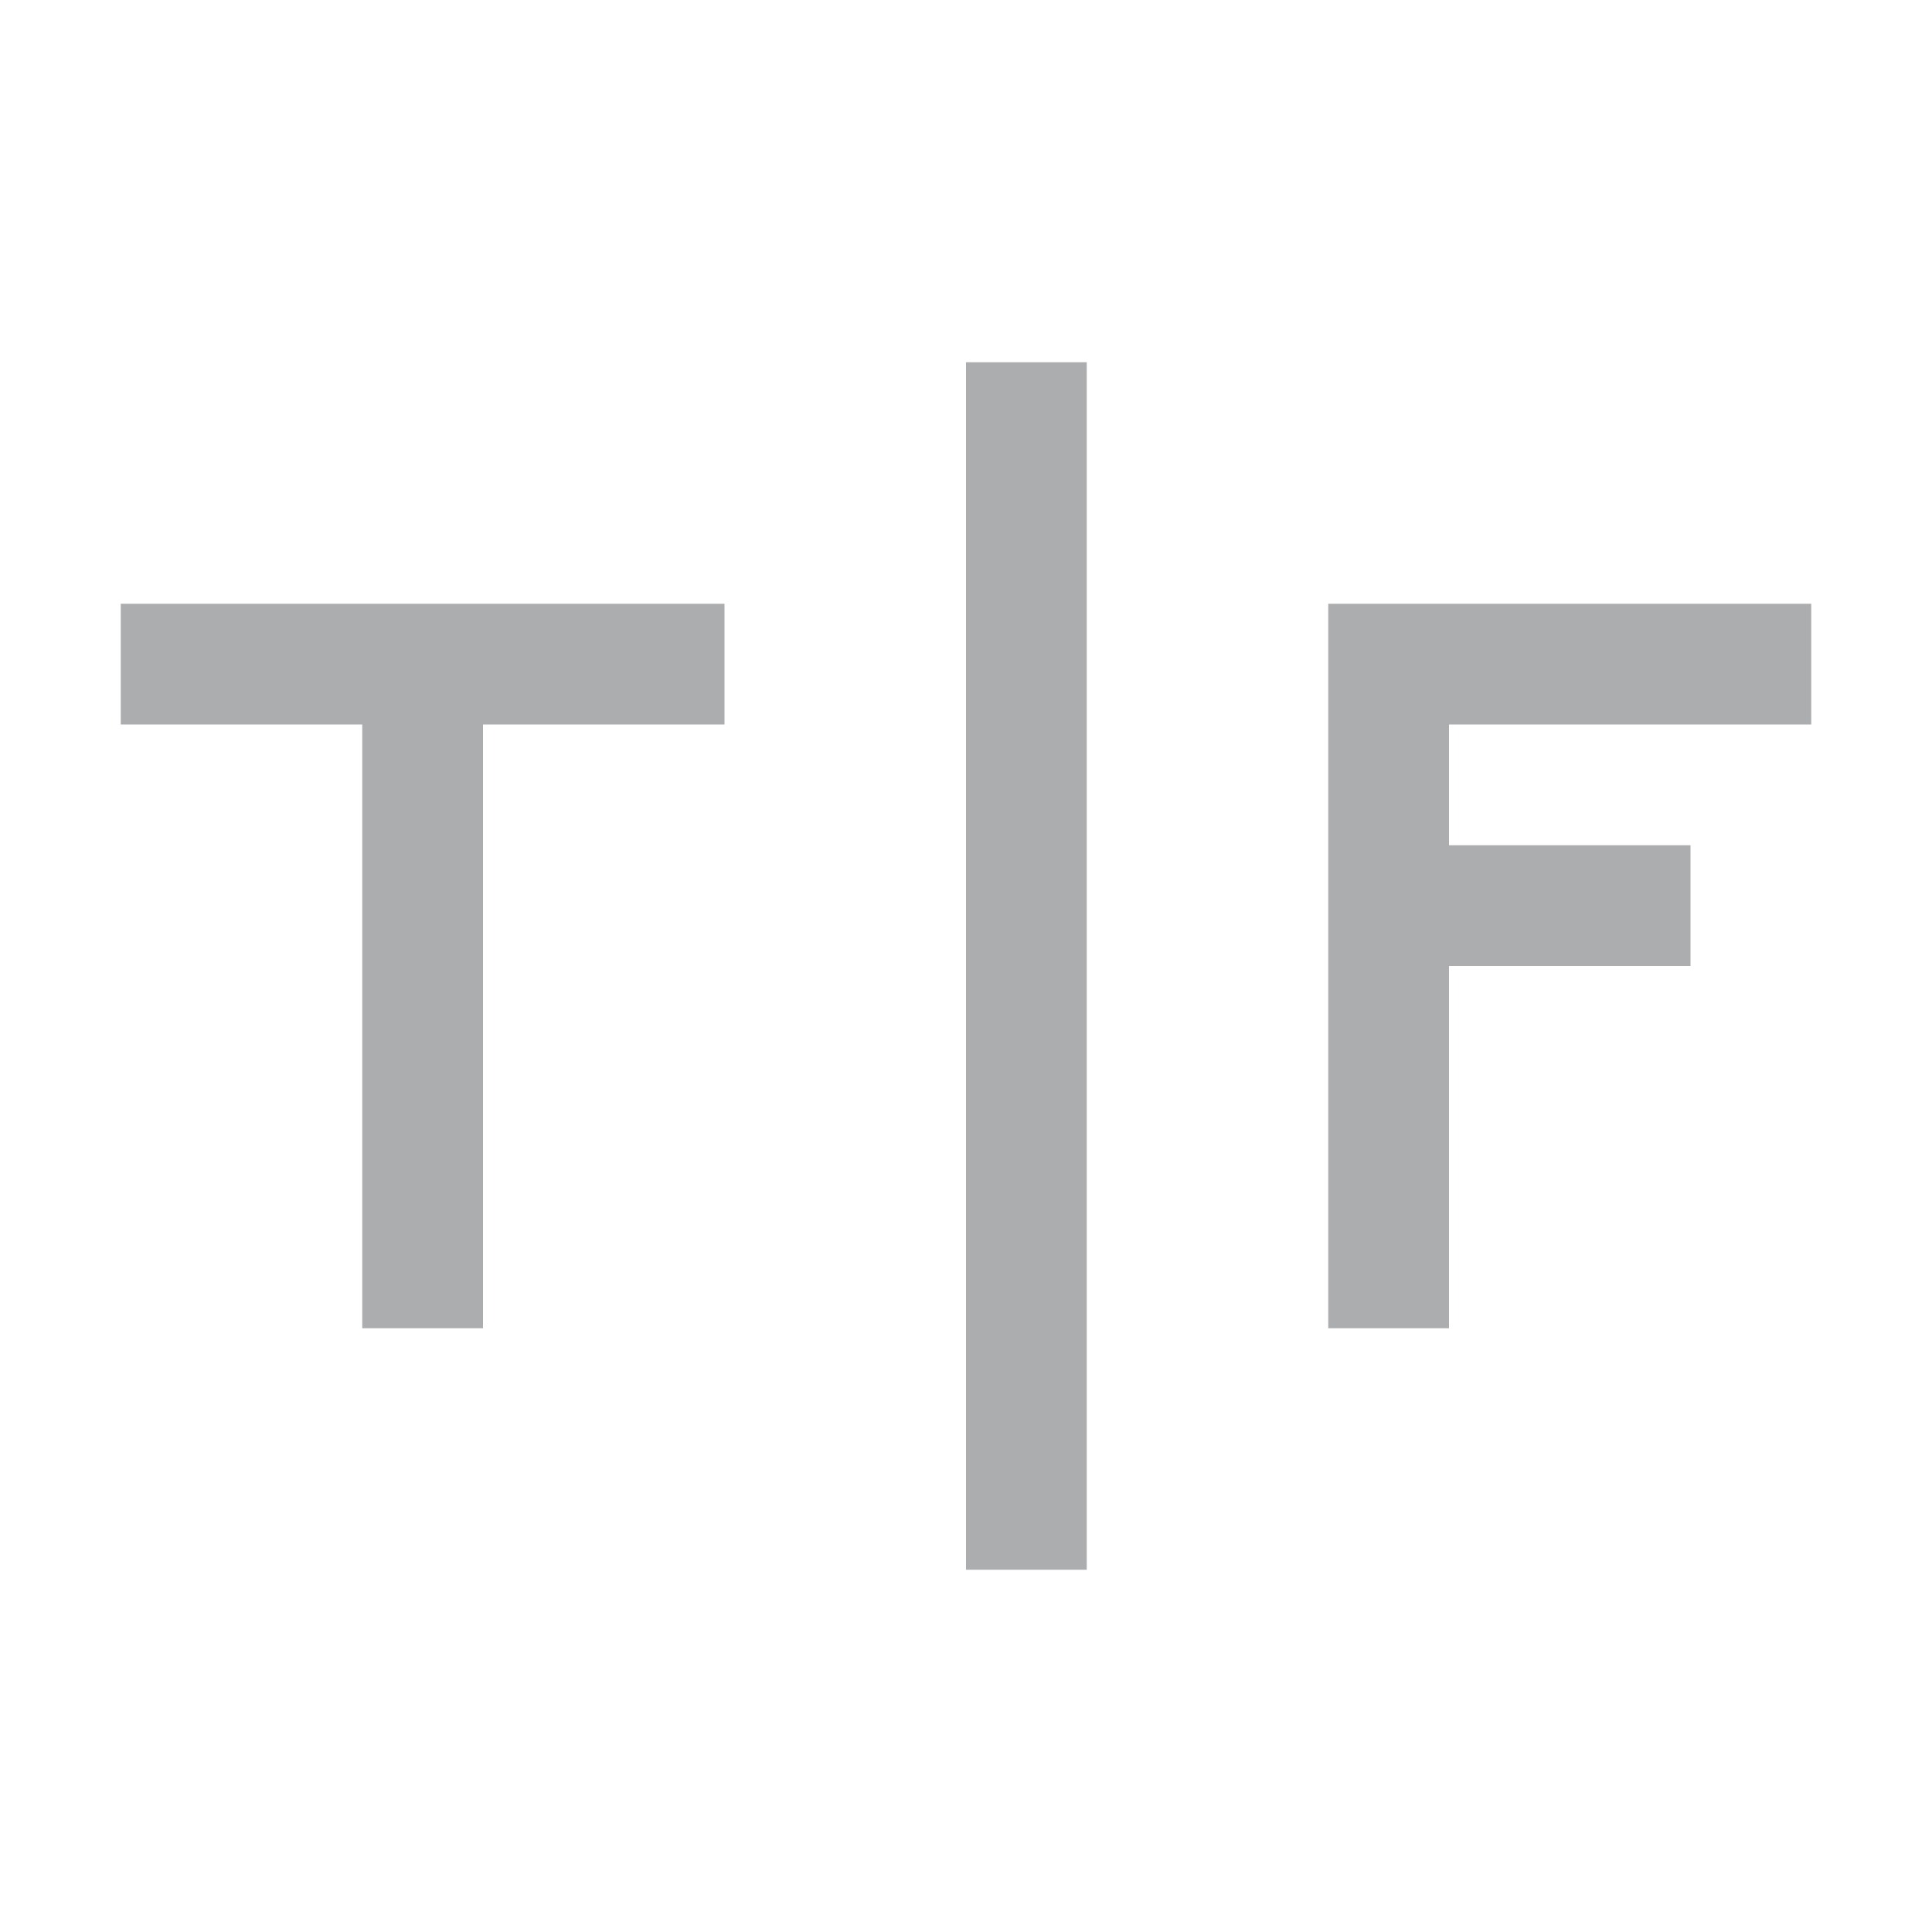
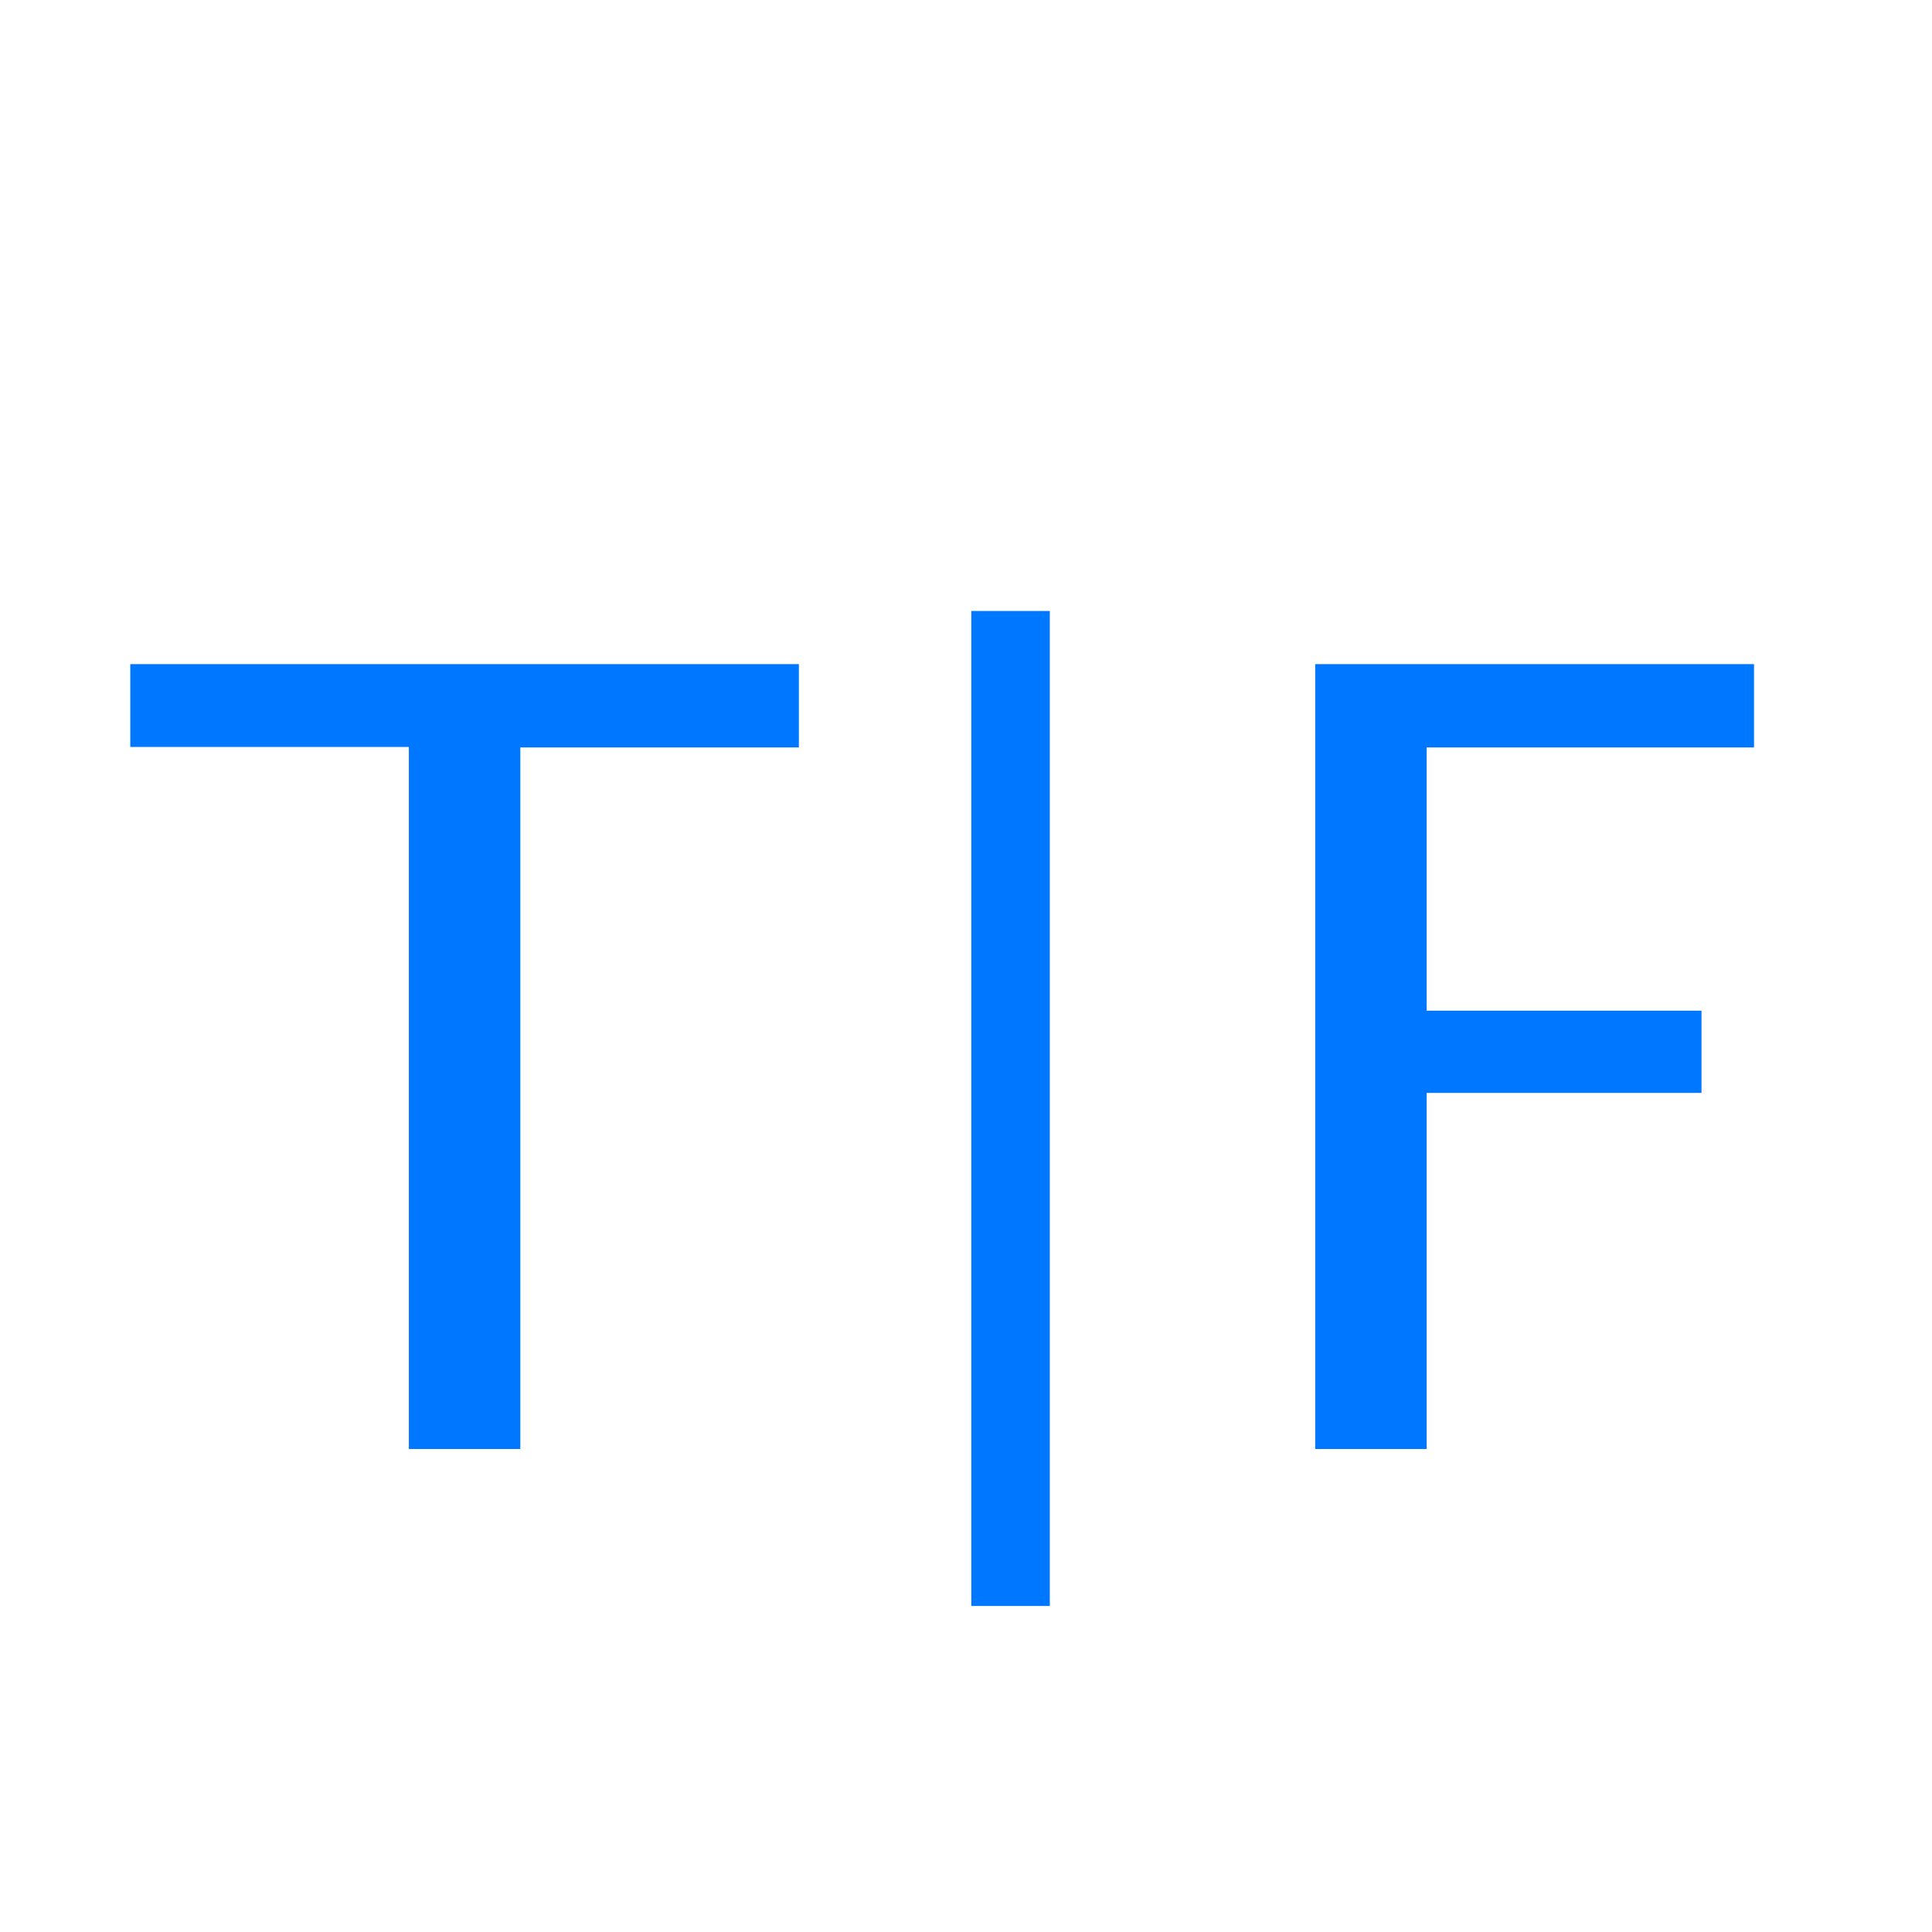
- <svg xmlns="http://www.w3.org/2000/svg" id="Layer_1" enable-background="new 0 0 16 16" viewBox="0 0 16 16" x="0px" y="0px" xml:space="preserve" version="1.1">
-   <g fill="#AbAdAf">
-     <polygon points="3,5 1,5 1,6 3,6 3,11 4,11 4,6 6,6 6,5 4,5" />
-     <rect x="8" y="3" width="1" height="10" />
-     <polygon points="15,6 15,5 12,5 11,5 11,6 11,7 11,8 11,11 12,11 12,8 14,8 14,7 12,7 12,6" />
+ <svg xmlns="http://www.w3.org/2000/svg" viewBox="0 0 16 16">
+   <defs>
+     <style>
+             .cls-boolean-1{fill:none}.cls-boolean-2{fill:#07f}
+         </style>
+   </defs>
+   <g transform="translate(-128 -132)">
+     <path d="M0 0h16v16H0z" class="cls-boolean-1" transform="translate(128 132)" />
+     <path d="M2.386 0v-5.814H.079V-6.5h5.537v.69H3.309V0zm4.658 1.3v-8.24h.65V1.3zM9.892 0v-6.5h3.634v.69h-2.711v2.18h2.276v.681h-2.276V0z" class="cls-boolean-2" transform="translate(129 144)" />
  </g>
</svg>
